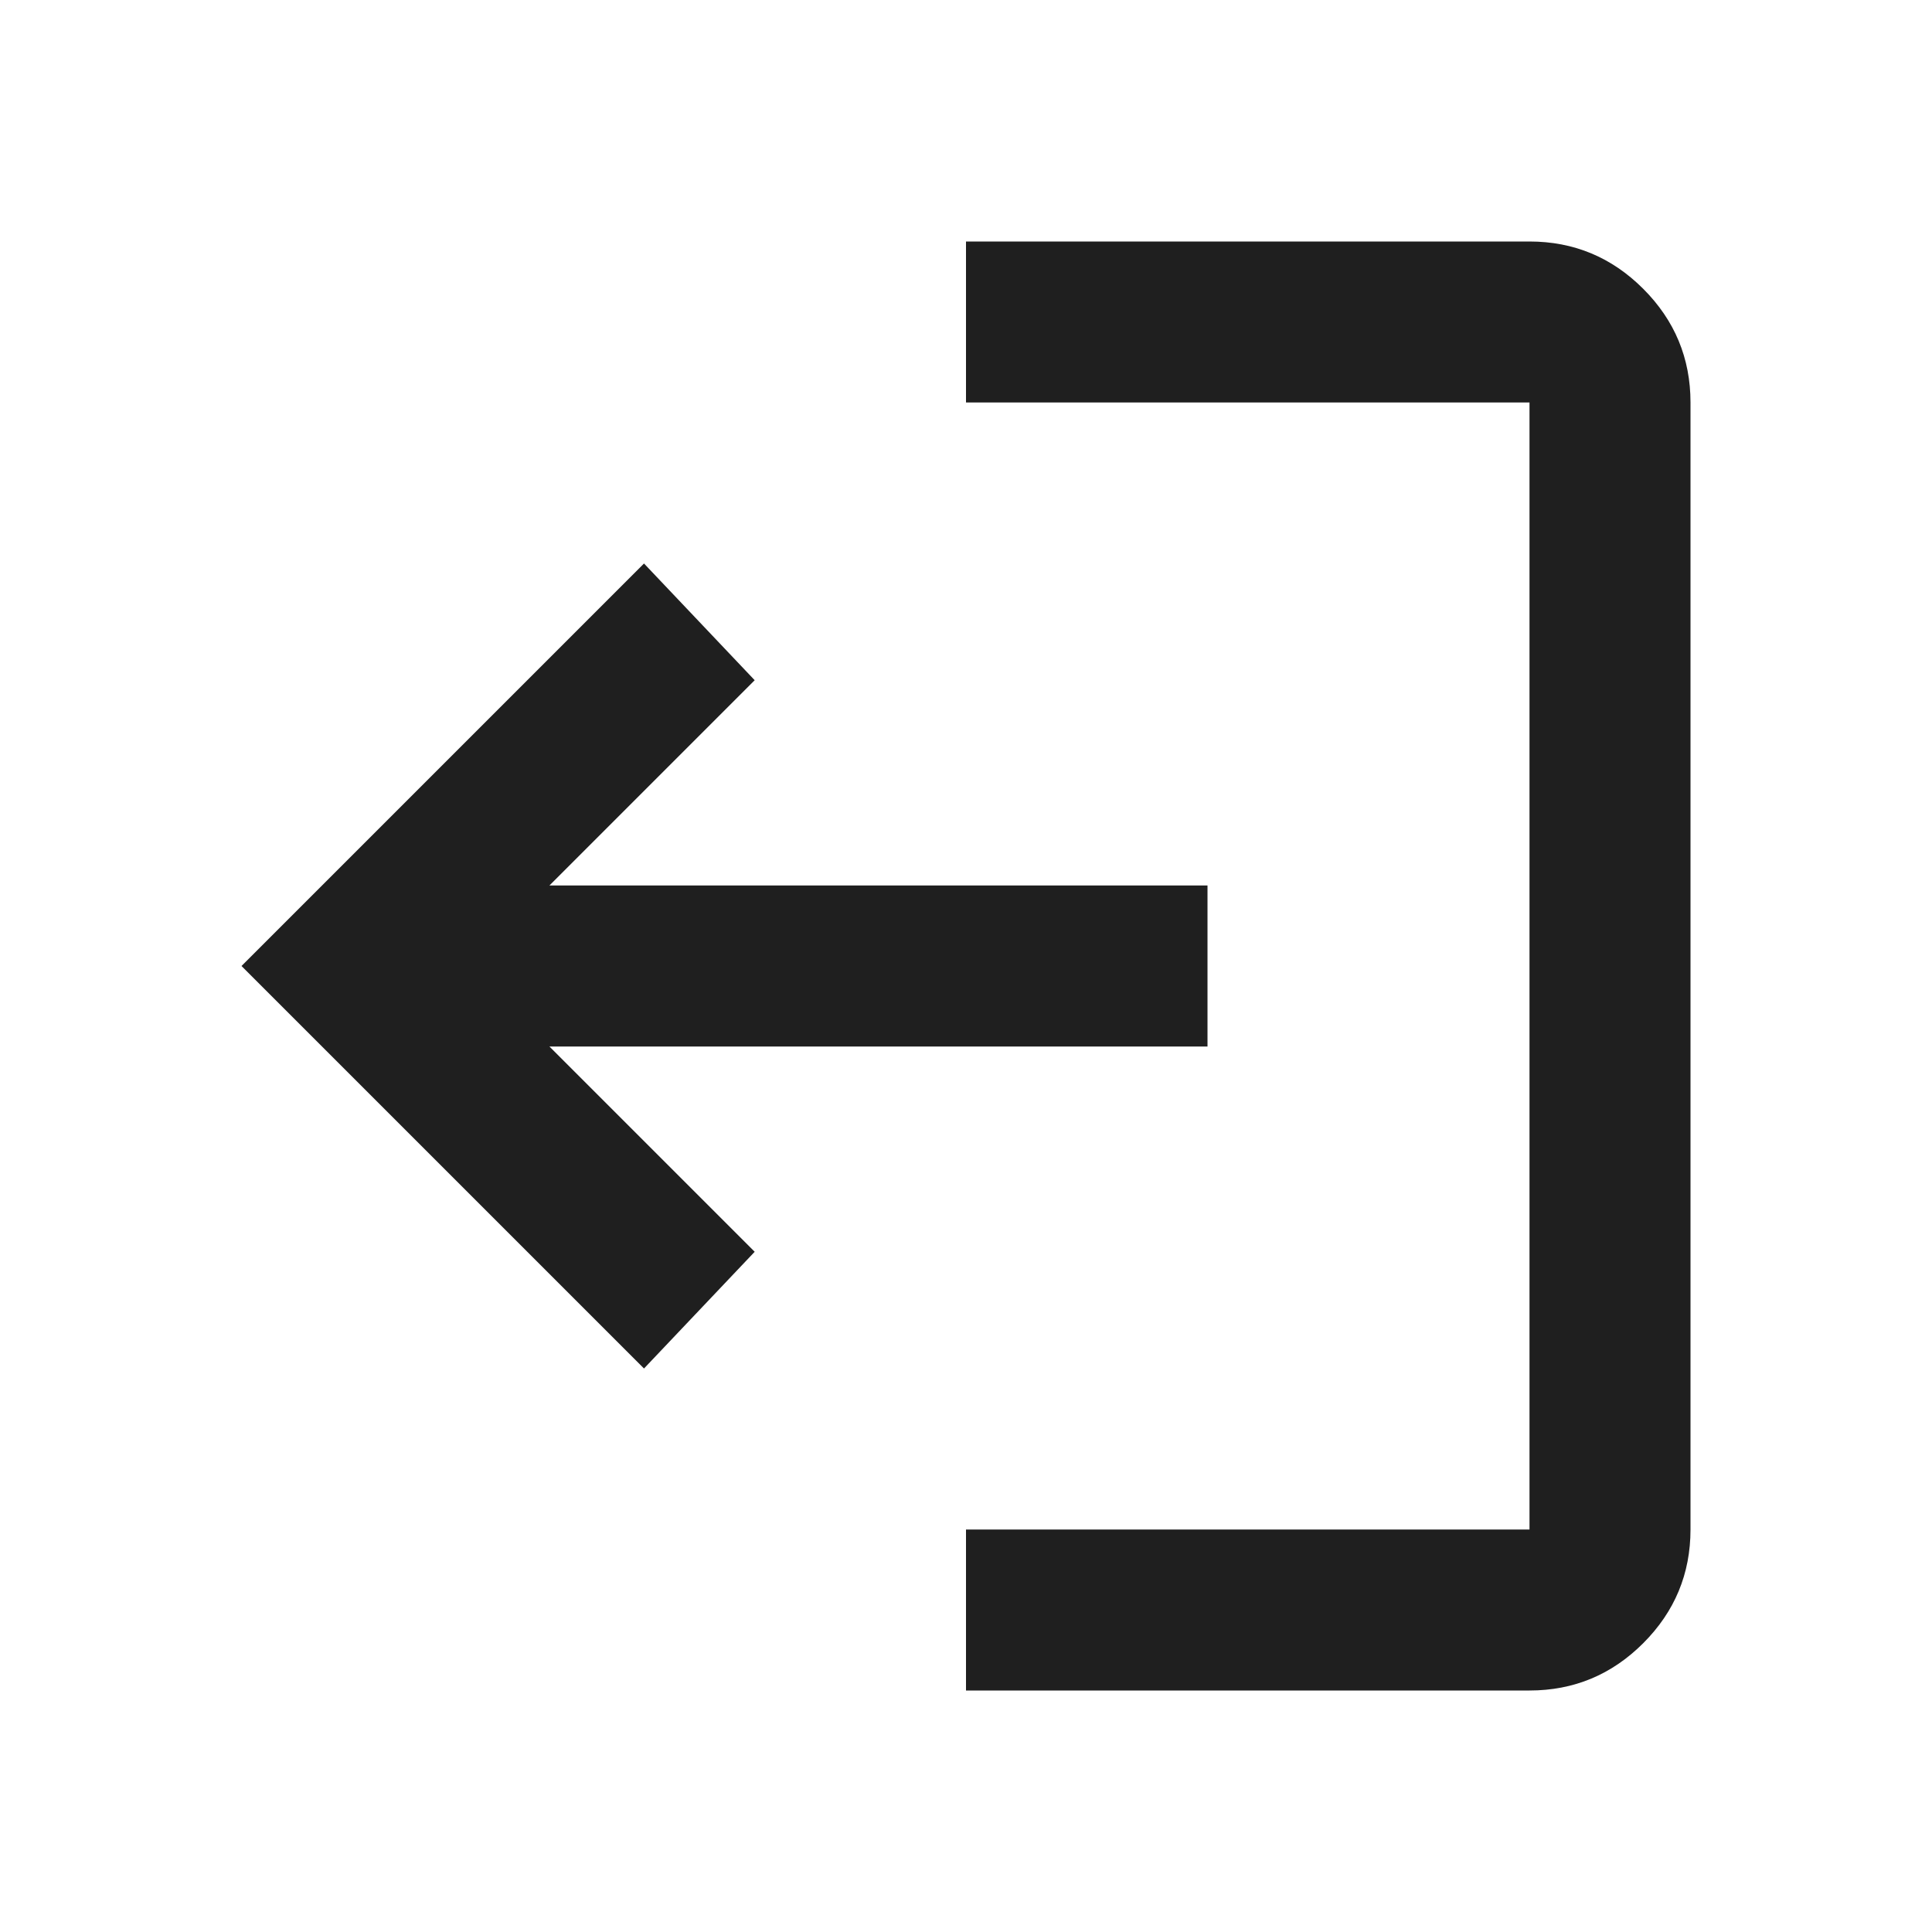
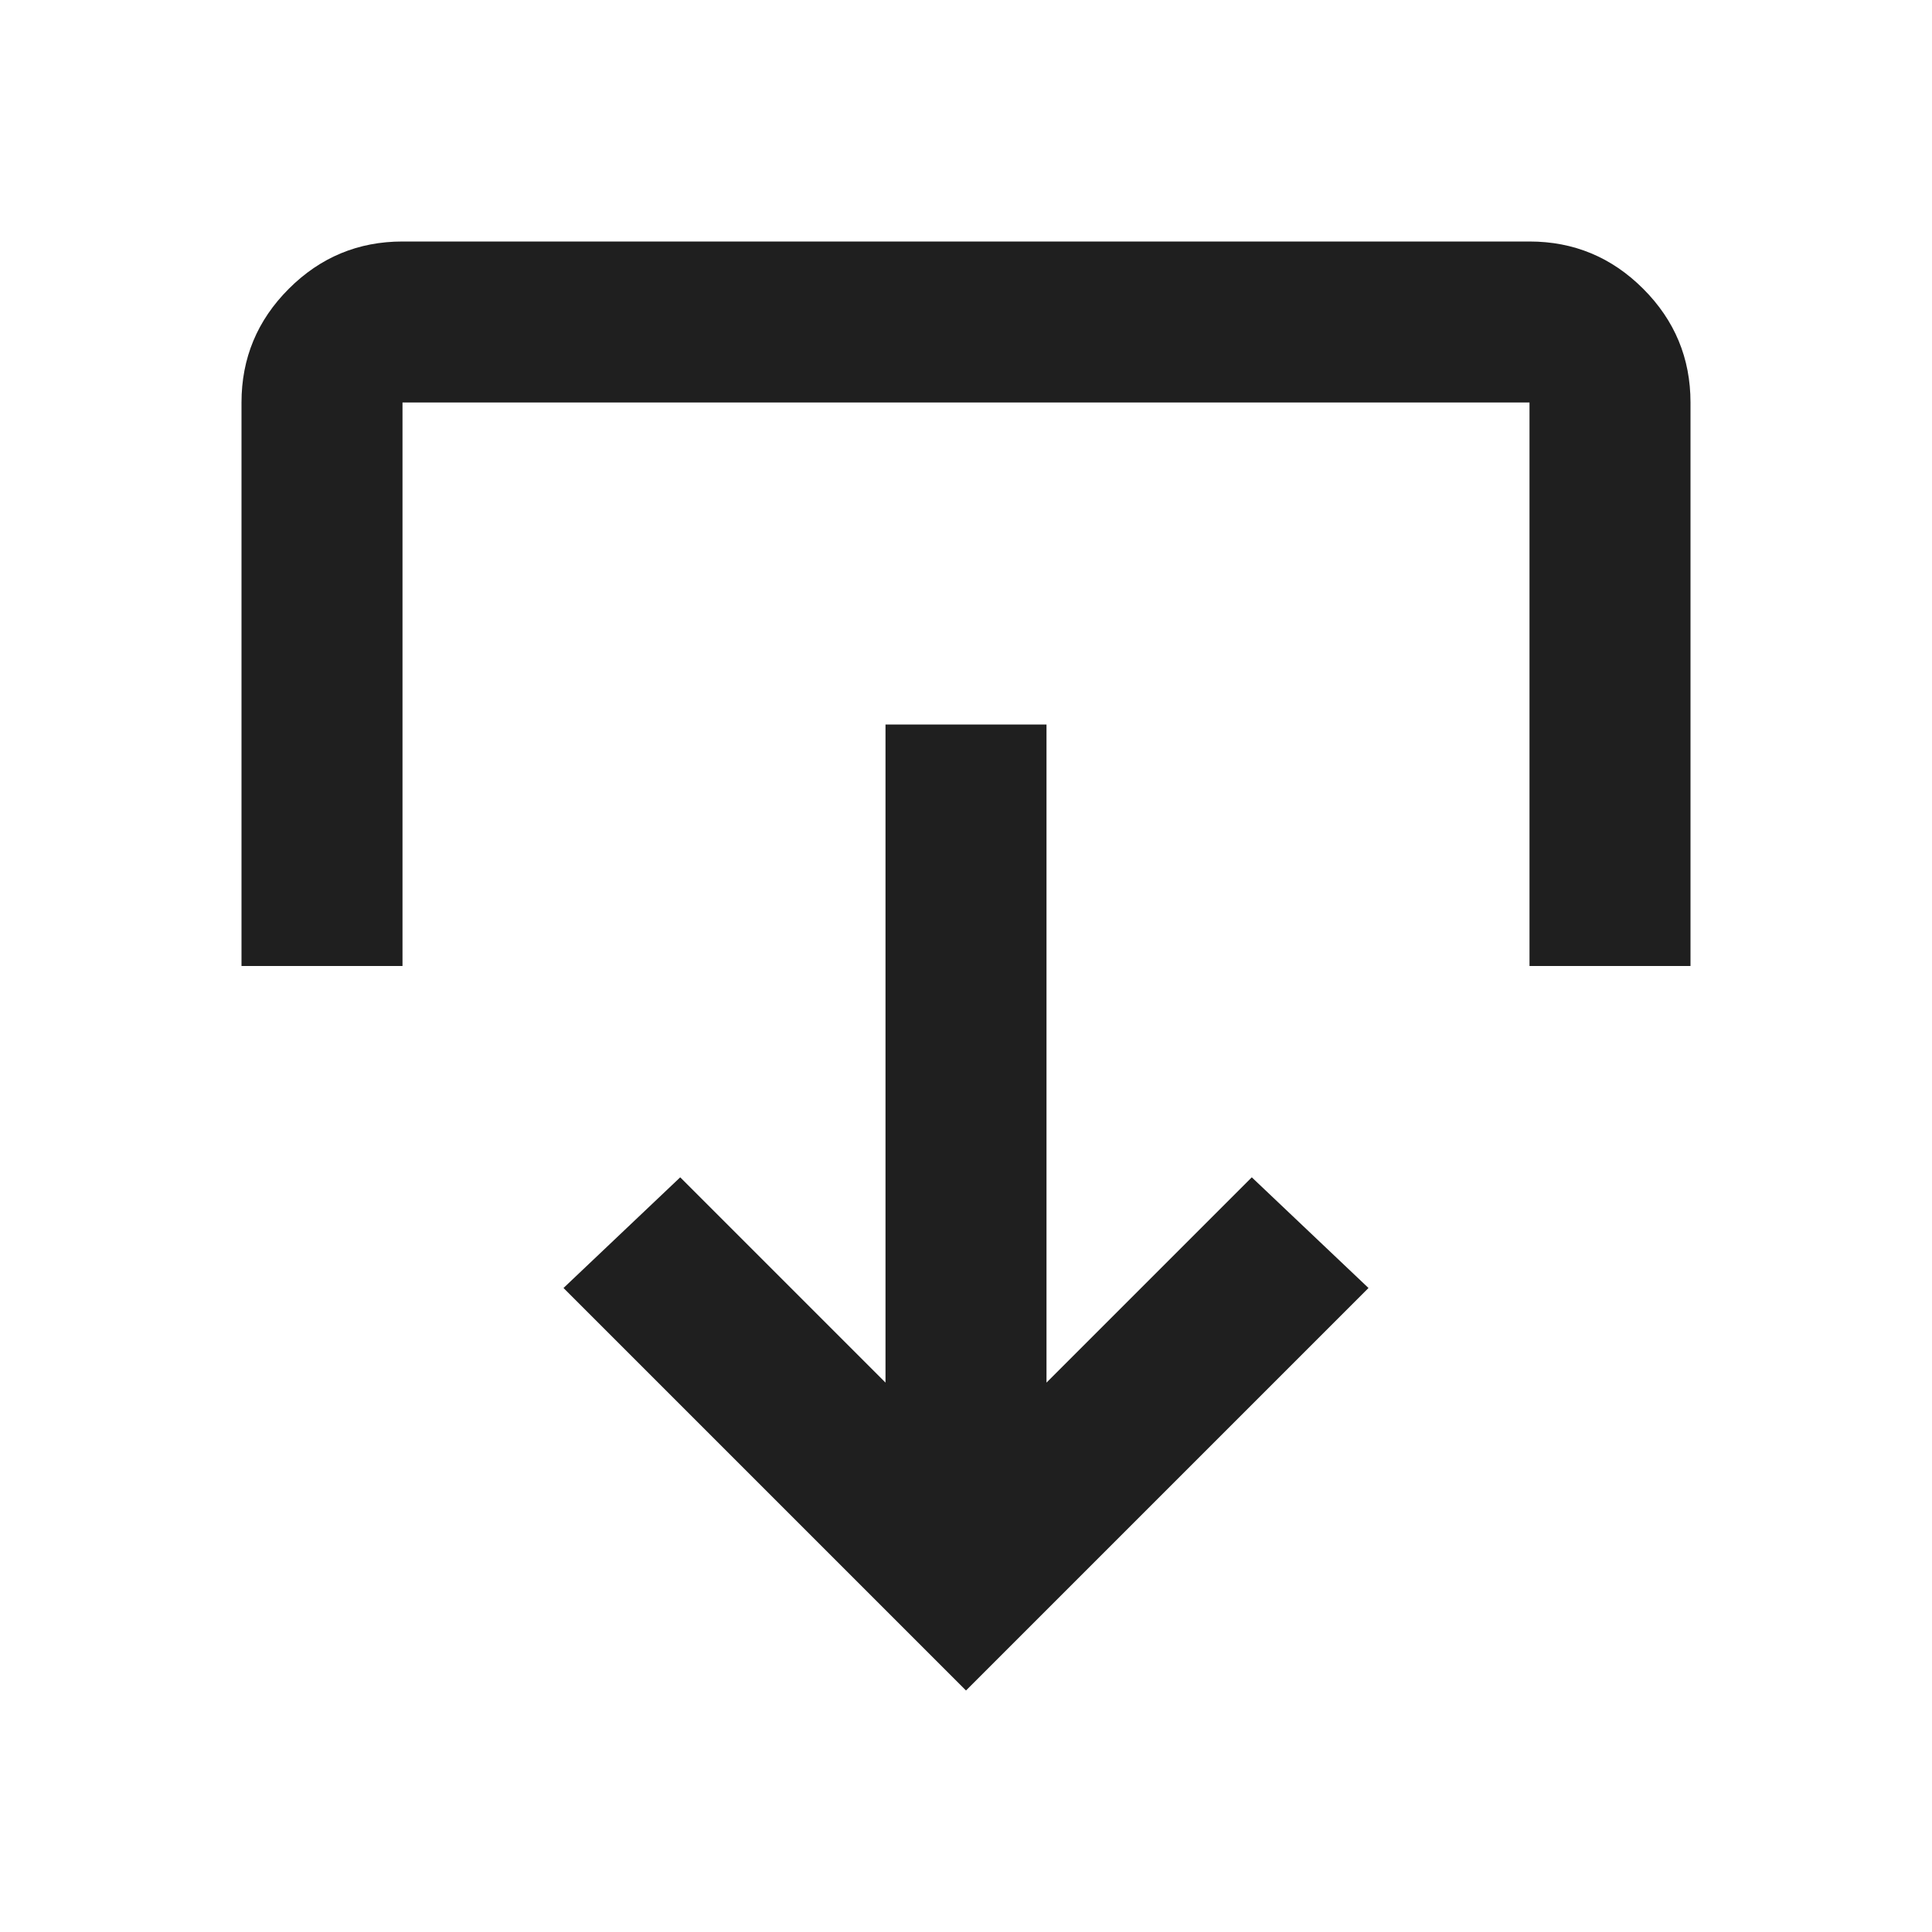
<svg xmlns="http://www.w3.org/2000/svg" height="100px" viewBox="0 -960 960 960" width="100" fill="#1f1f1f">
-   <g transform="rotate(180 480 -480)">
+   <g transform="rotate(90 480 -480)">
    <path d="M200-120q-33 0-56.5-23.5T120-200v-560q0-33 23.5-56.5T200-840h280v80H200v560h280v80H200Zm440-160-55-58 102-102H360v-80h327L585-622l55-58 200 200-200 200Z" />
  </g>
</svg>
